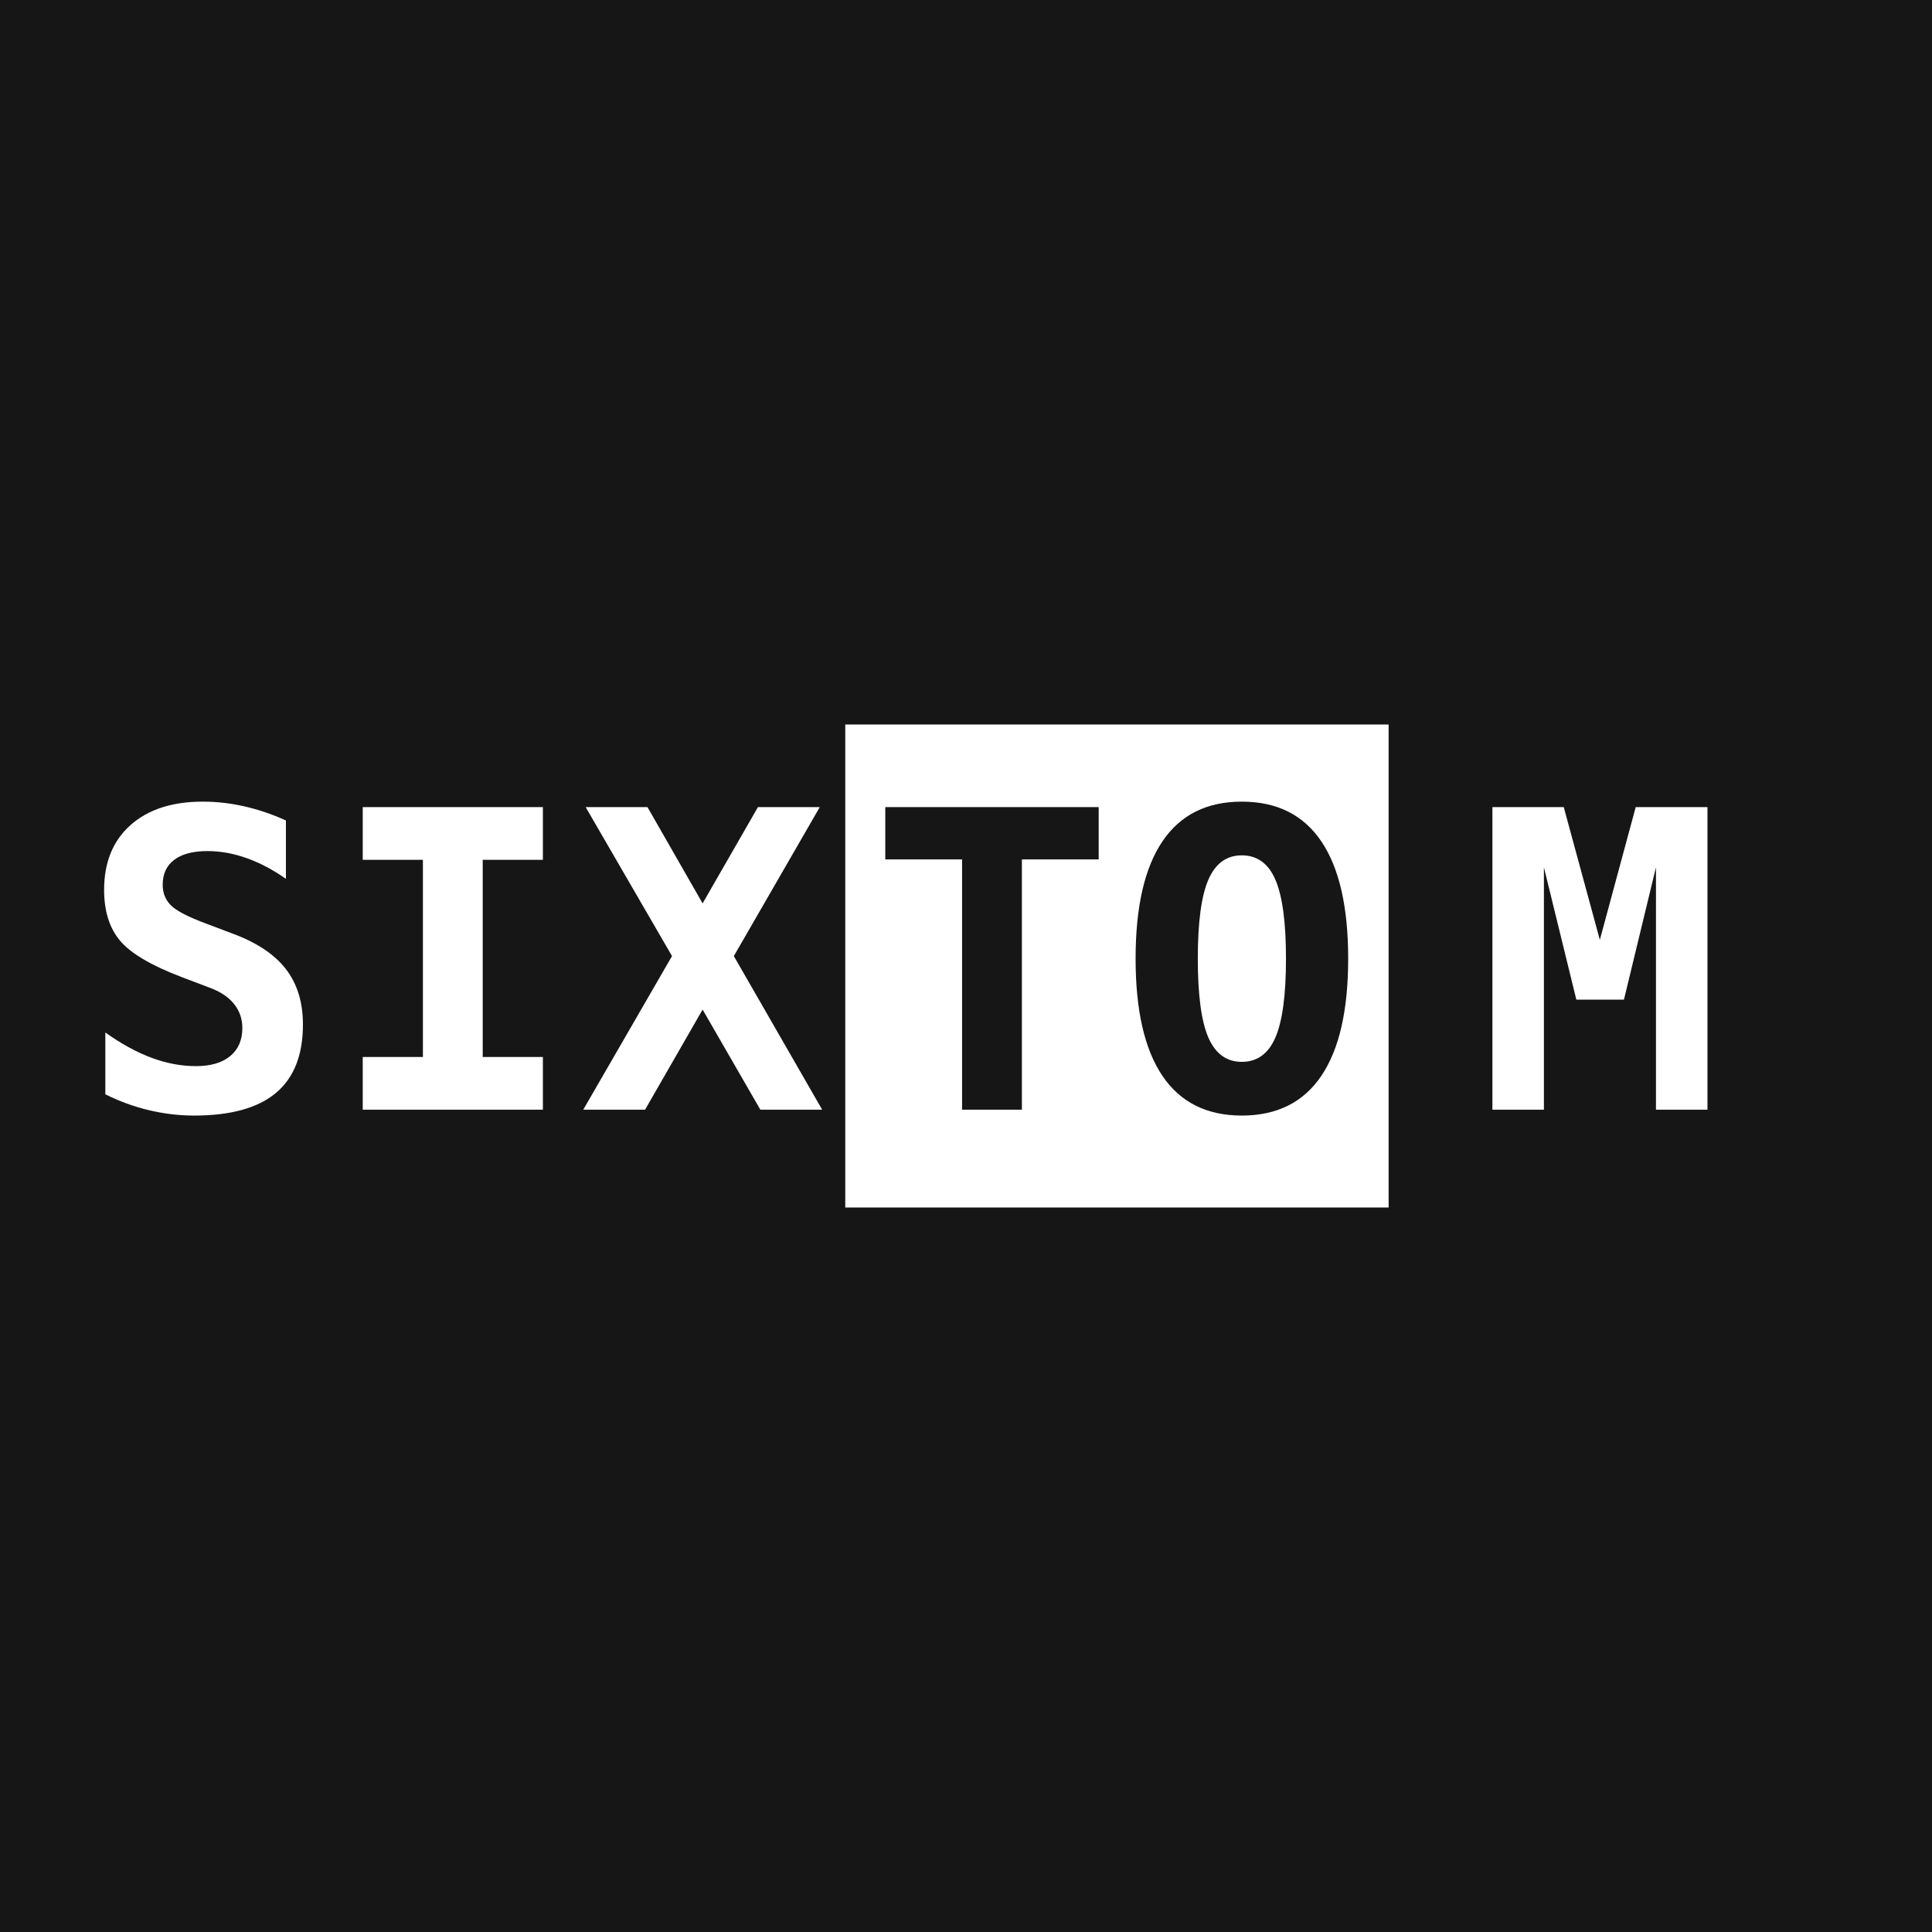
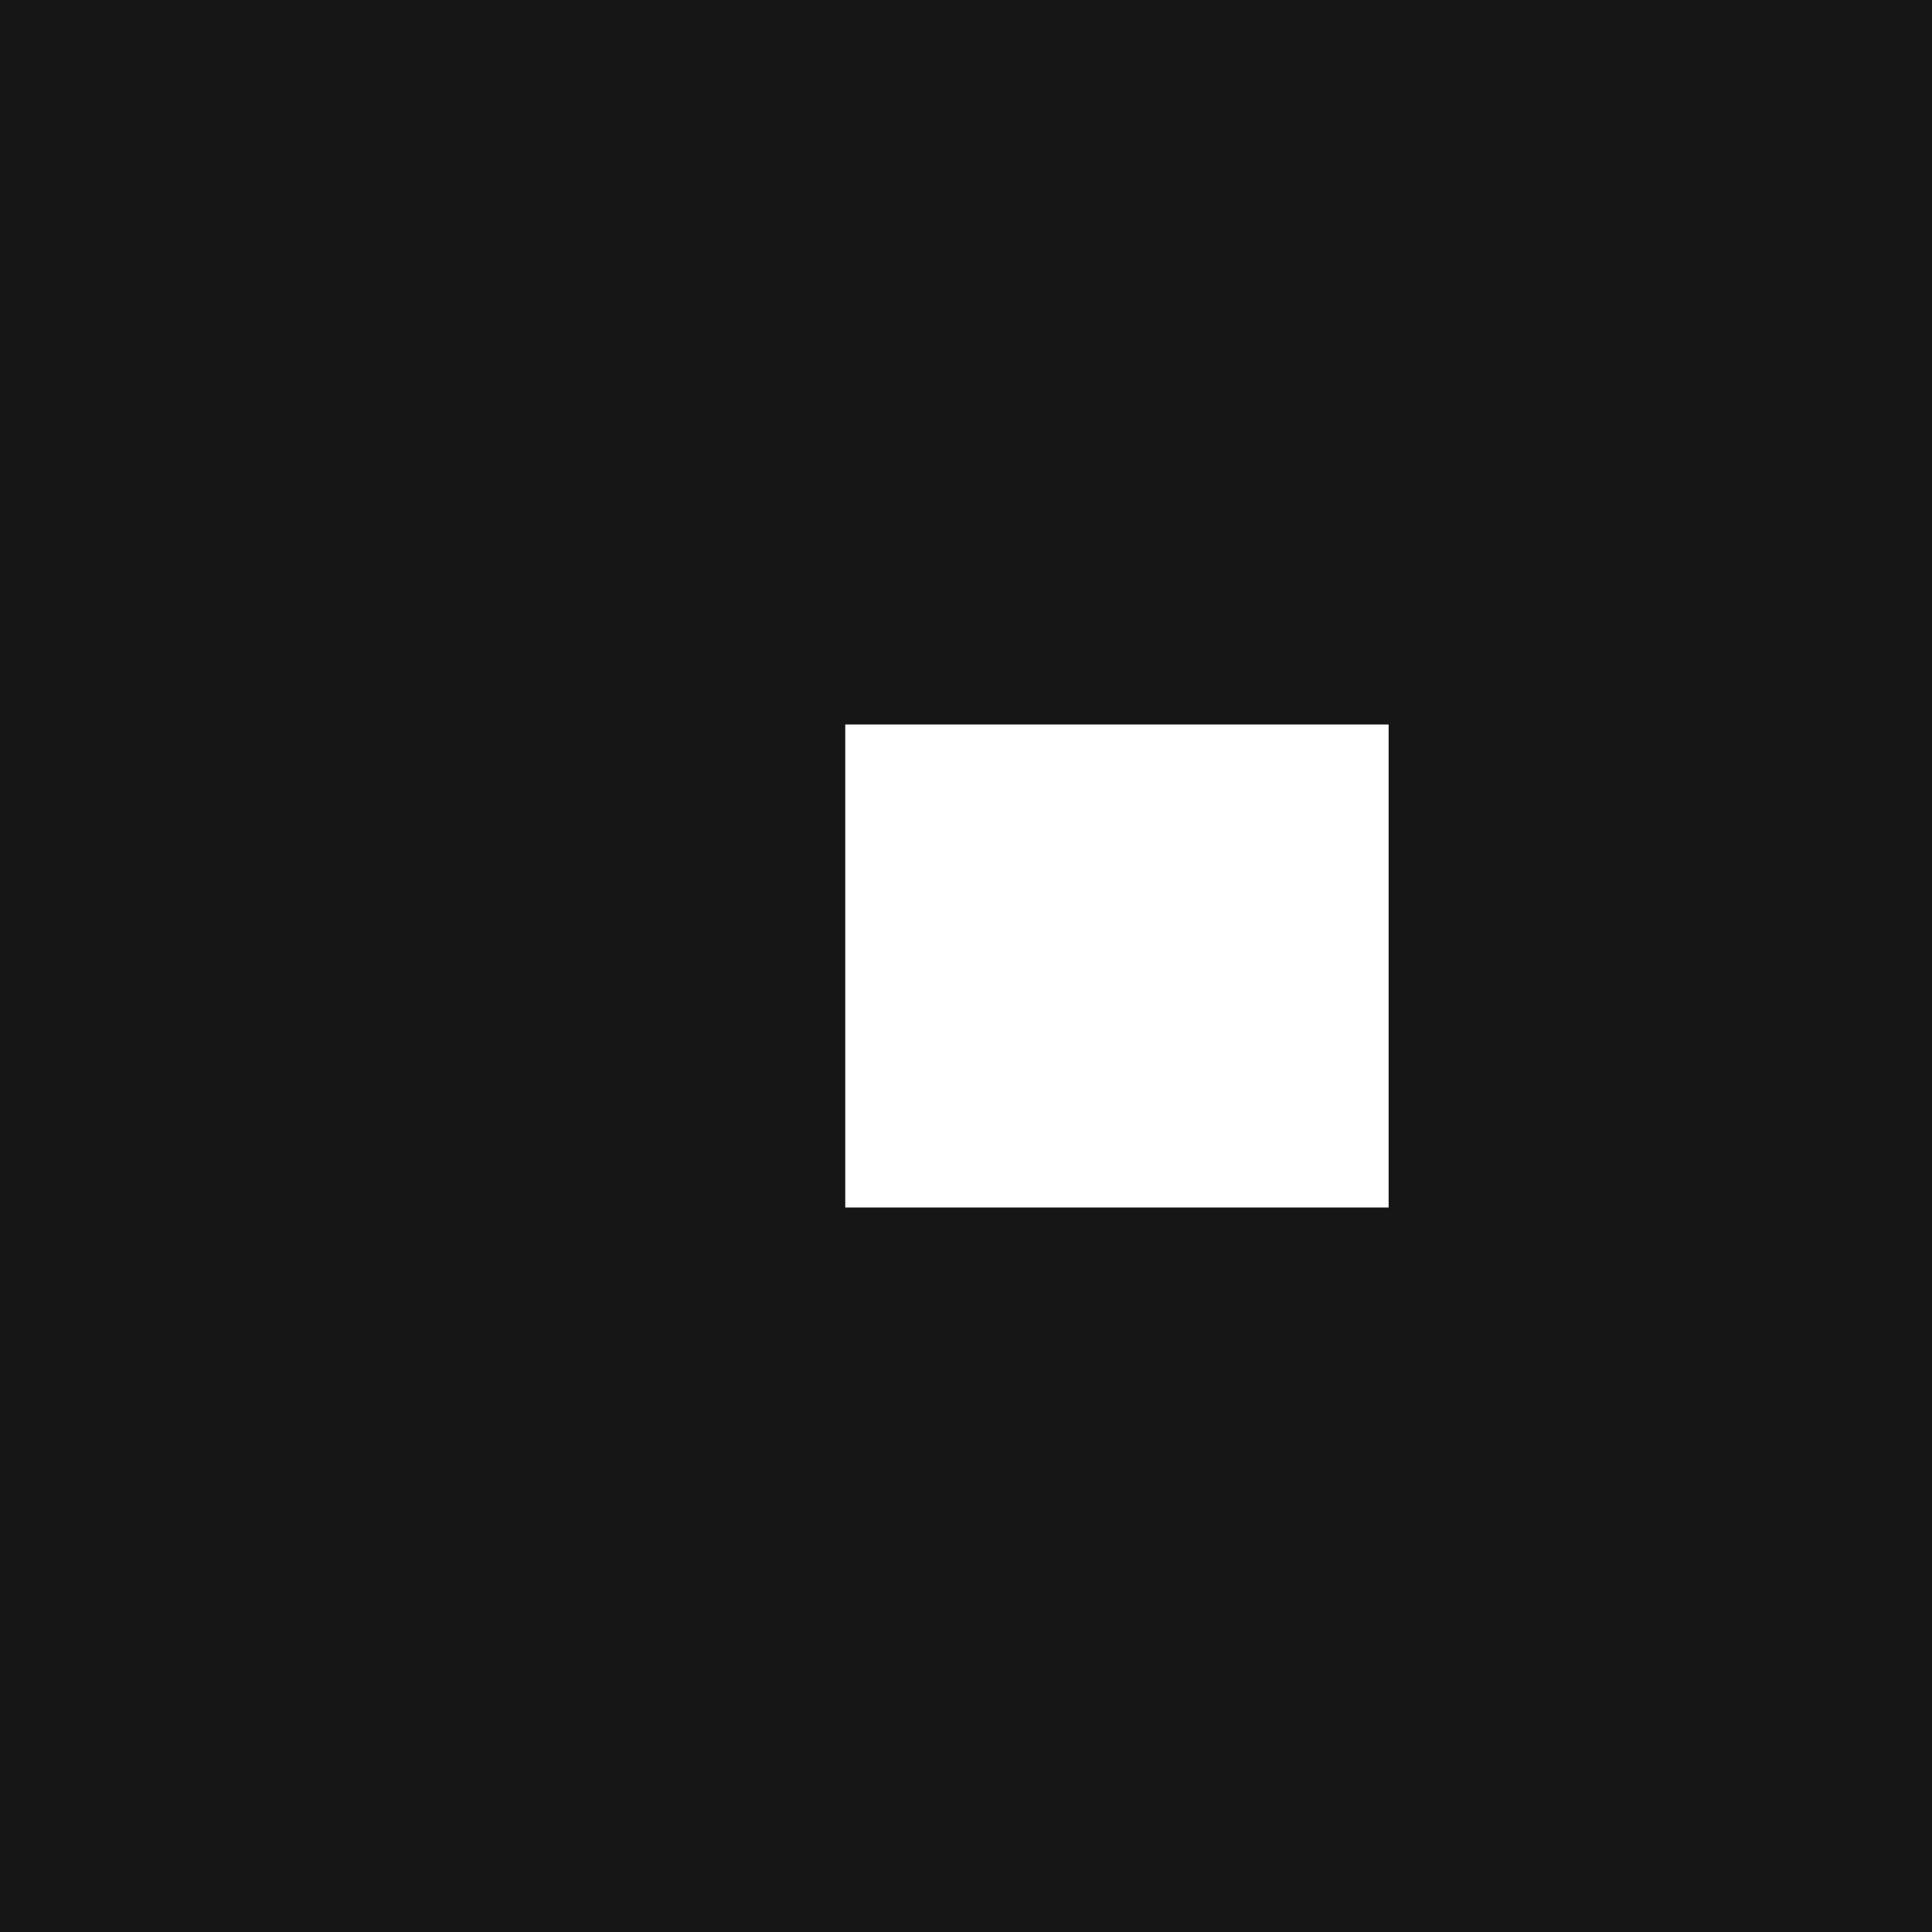
<svg xmlns="http://www.w3.org/2000/svg" width="1024" height="1024" viewBox="0 0 1024 1024">
  <rect width="1024" height="1024" fill="#161616" />
  <rect x="448" y="384" width="288" height="256" fill="#ffffff" />
-   <g font-family="ui-monospace, 'Fira Mono', Menlo, Monaco, Consolas, monospace" font-weight="700" font-size="220" text-anchor="middle" dominant-baseline="central">
-     <text x="240" y="512" fill="#ffffff">SIX</text>
-     <text x="592" y="512" fill="#161616">TO</text>
-     <text x="848" y="512" fill="#ffffff">M</text>
-   </g>
</svg>
